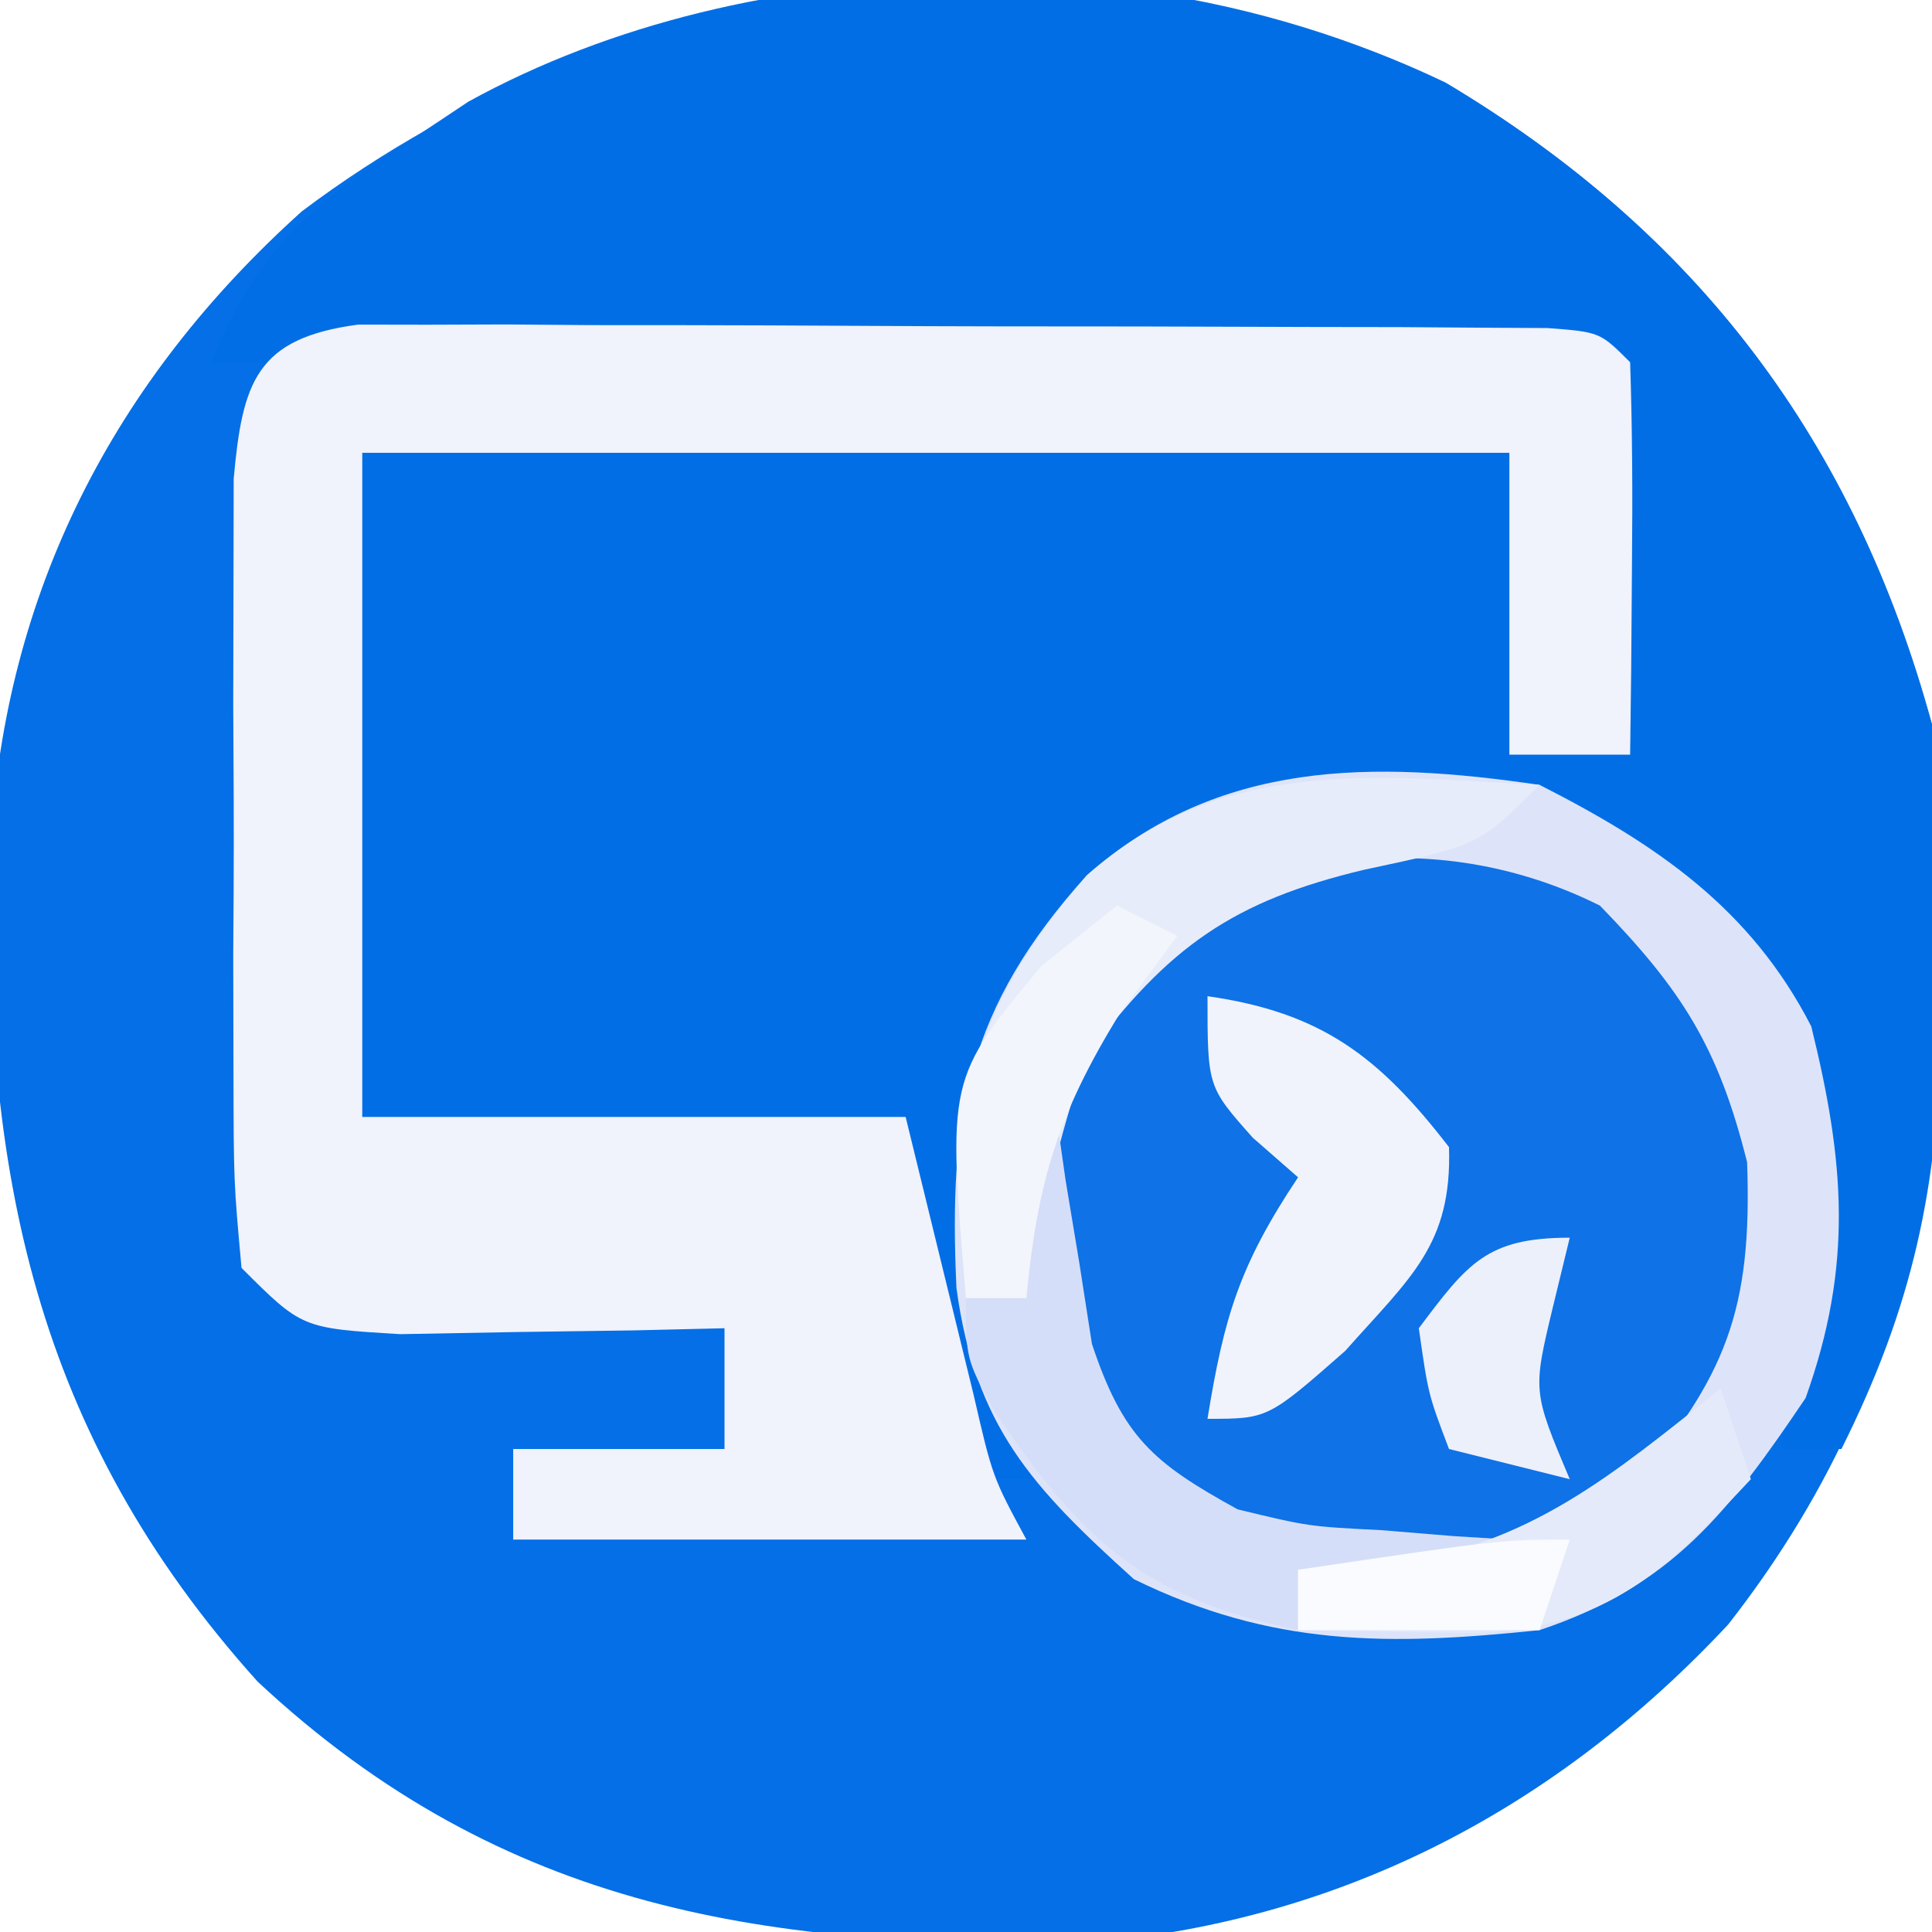
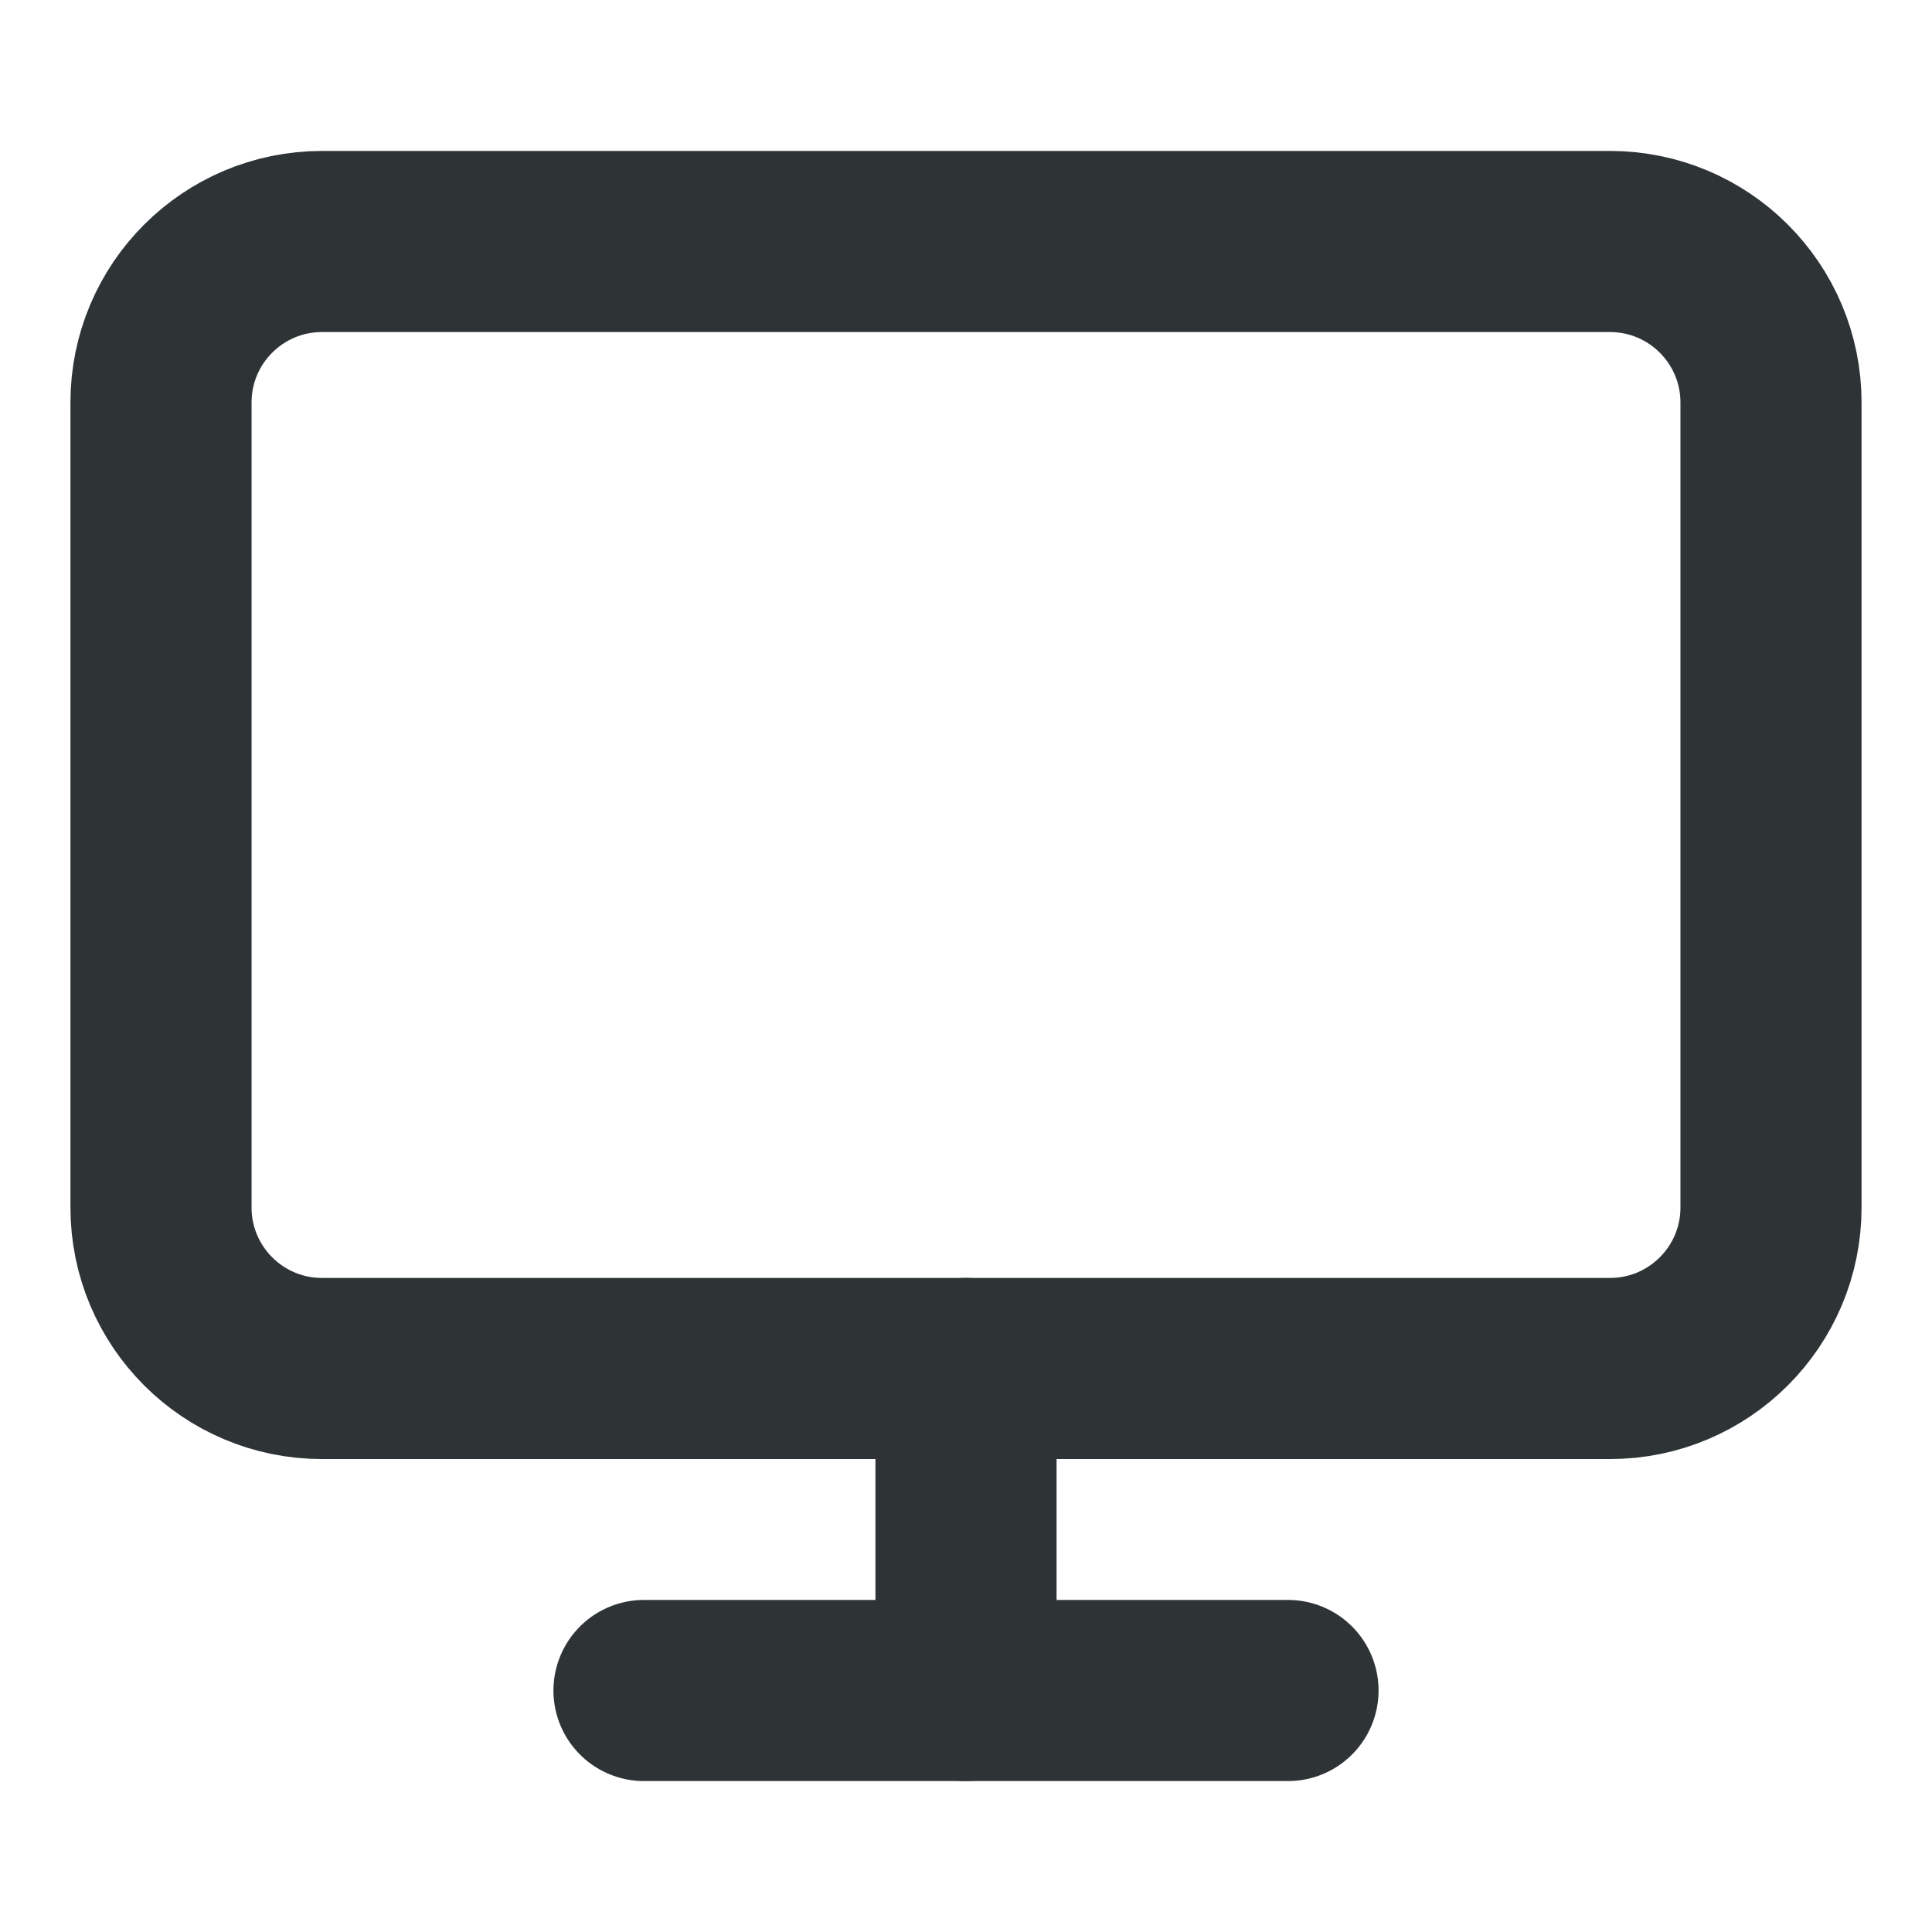
- <svg xmlns="http://www.w3.org/2000/svg" version="1.1" width="64" height="64">
-   <path d="M0 0 C8.345 4.976 13.534 11.863 16.109 21.258 C17.108 32.358 16.459 41.992 9.359 51.07 C3.702 57.128 -3.345 60.849 -11.625 61.594 C-22.354 61.835 -31.198 60.583 -39.359 52.961 C-46.753 44.737 -48.473 36.023 -48.203 25.246 C-47.729 16.86 -44.116 9.855 -37.891 4.258 C-27.152 -3.818 -12.324 -5.914 0 0 Z " fill="#046FE6" transform="translate(47.89062,2.742188)" />
-   <path d="M0 0 C8.335 4.97 13.552 11.865 16.109 21.258 C16.321 23.932 16.442 26.464 16.422 29.133 C16.421 29.837 16.419 30.54 16.418 31.266 C16.319 36.585 15.473 40.531 13.109 45.258 C12.449 45.258 11.789 45.258 11.109 45.258 C11.216 44.533 11.323 43.809 11.434 43.062 C12.466 35.214 12.466 35.214 9.109 28.258 C5.588 24.994 2.805 23.97 -1.891 23.758 C-6.561 23.955 -9.351 25.073 -12.891 28.258 C-14.799 31.316 -15.162 33.677 -15.141 37.258 C-15.146 38.103 -15.151 38.949 -15.156 39.82 C-14.876 42.393 -14.185 44.038 -12.891 46.258 C-13.881 46.258 -14.871 46.258 -15.891 46.258 C-17.242 41.95 -17.891 38.838 -17.891 34.258 C-23.831 34.258 -29.771 34.258 -35.891 34.258 C-35.891 26.998 -35.891 19.738 -35.891 12.258 C-23.351 12.258 -10.811 12.258 2.109 12.258 C2.109 15.558 2.109 18.858 2.109 22.258 C3.429 22.258 4.749 22.258 6.109 22.258 C5.779 17.968 5.449 13.678 5.109 9.258 C3.822 9.258 2.536 9.258 1.21 9.258 C-12.824 9.258 -26.857 9.258 -40.891 9.258 C-39.458 5.738 -37.807 4.19 -34.641 2.133 C-33.893 1.635 -33.145 1.138 -32.375 0.625 C-22.921 -4.577 -9.737 -4.672 0 0 Z " fill="#026EE6" transform="translate(47.89062,2.742188)" />
-   <path d="M0 0 C3.884 1.977 6.991 4.087 9 8 C10.109 12.497 10.389 15.914 8.812 20.312 C6.264 24.092 4.381 26.54 0 28 C-4.995 28.524 -8.88 28.55 -13.438 26.312 C-16.797 23.281 -18.694 21.259 -19.316 16.668 C-19.582 10.95 -18.968 7.397 -15 3 C-10.639 -0.848 -5.536 -0.807 0 0 Z " fill="#0F72E6" transform="translate(51,26)" />
-   <path d="M0 0 C0.756 0.001 1.513 0.003 2.292 0.004 C3.578 -0 3.578 -0 4.891 -0.005 C5.818 0.002 6.745 0.009 7.7 0.017 C8.649 0.017 9.599 0.018 10.577 0.018 C12.585 0.021 14.593 0.029 16.601 0.041 C19.687 0.06 22.773 0.062 25.858 0.062 C27.806 0.067 29.753 0.072 31.7 0.079 C33.094 0.081 33.094 0.081 34.516 0.083 C35.37 0.089 36.224 0.095 37.105 0.102 C37.86 0.106 38.616 0.11 39.395 0.114 C41.134 0.247 41.134 0.247 42.134 1.247 C42.206 3.434 42.218 5.622 42.196 7.81 C42.187 9.007 42.178 10.205 42.169 11.439 C42.157 12.365 42.146 13.292 42.134 14.247 C40.814 14.247 39.494 14.247 38.134 14.247 C38.134 10.947 38.134 7.647 38.134 4.247 C25.594 4.247 13.054 4.247 0.134 4.247 C0.134 11.507 0.134 18.767 0.134 26.247 C6.074 26.247 12.014 26.247 18.134 26.247 C18.882 29.307 19.631 32.367 20.38 35.427 C21.012 38.172 21.012 38.172 22.134 40.247 C16.524 40.247 10.914 40.247 5.134 40.247 C5.134 39.257 5.134 38.267 5.134 37.247 C7.444 37.247 9.754 37.247 12.134 37.247 C12.134 35.927 12.134 34.607 12.134 33.247 C11.146 33.27 10.159 33.294 9.142 33.318 C7.86 33.336 6.579 33.354 5.259 33.372 C3.983 33.395 2.706 33.419 1.392 33.443 C-1.866 33.247 -1.866 33.247 -3.866 31.247 C-4.125 28.39 -4.125 28.39 -4.132 24.778 C-4.134 23.486 -4.137 22.193 -4.14 20.861 C-4.135 20.186 -4.131 19.511 -4.127 18.816 C-4.116 16.755 -4.127 14.695 -4.14 12.634 C-4.137 11.341 -4.135 10.048 -4.132 8.716 C-4.13 7.524 -4.127 6.333 -4.125 5.105 C-3.835 1.902 -3.38 0.448 0 0 Z " fill="#F0F2FC" transform="translate(11.86623,10.75276)" />
-   <path d="M0 0 C3.884 1.977 6.991 4.087 9 8 C10.109 12.497 10.389 15.914 8.812 20.312 C6.264 24.092 4.381 26.54 0 28 C-4.995 28.524 -8.88 28.55 -13.438 26.312 C-16.797 23.281 -18.694 21.259 -19.316 16.668 C-19.582 10.95 -18.968 7.397 -15 3 C-10.639 -0.848 -5.536 -0.807 0 0 Z M-15 7 C-16.849 10.697 -16.476 14.965 -16 19 C-14.204 21.934 -13.056 23.472 -10 25 C-5.201 25.518 -1.266 25.712 3 23.312 C6.181 19.635 7.05 17.394 6.875 12.5 C5.921 8.683 4.718 6.801 2 4 C-3.815 1.093 -10.697 2.28 -15 7 Z " fill="#DDE4F9" transform="translate(51,26)" />
-   <path d="M0 0 C-2 2 -2 2 -5.812 2.812 C-10.131 3.839 -12.306 5.355 -15 9 C-15.949 11.677 -16.476 14.191 -17 17 C-17.66 17 -18.32 17 -19 17 C-19.418 10.937 -19.133 7.803 -15 3 C-10.537 -0.938 -5.627 -0.295 0 0 Z " fill="#E7ECFA" transform="translate(51,26)" />
-   <path d="M0 0 C3.773 0.539 5.682 1.995 8 5 C8.104 8.238 6.726 9.31 4.562 11.75 C2 14 2 14 0 14 C0.547 10.625 1.055 8.918 3 6 C2.505 5.567 2.01 5.134 1.5 4.688 C0 3 0 3 0 0 Z " fill="#F0F3FC" transform="translate(40,33)" />
-   <path d="M0 0 C0.33 0 0.66 0 1 0 C1.098 0.687 1.196 1.374 1.297 2.082 C1.521 3.434 1.521 3.434 1.75 4.812 C1.889 5.706 2.028 6.599 2.172 7.52 C3.199 10.597 4.179 11.45 7 13 C9.349 13.567 9.349 13.567 11.75 13.688 C12.549 13.753 13.348 13.819 14.172 13.887 C15.077 13.943 15.077 13.943 16 14 C16 14.33 16 14.66 16 15 C13.69 15 11.38 15 9 15 C9 15.66 9 16.32 9 17 C3.739 15.899 1.759 13.926 -1.117 9.656 C-2 8 -2 8 -2 6 C-1.34 6 -0.68 6 0 6 C0 4.02 0 2.04 0 0 Z " fill="#D5DEF8" transform="translate(34,37)" />
-   <path d="M0 0 C0.33 0.99 0.66 1.98 1 3 C-1.848 6.044 -3.698 7.89 -8.043 8.098 C-8.751 8.086 -9.458 8.074 -10.188 8.062 C-12.075 8.032 -12.075 8.032 -14 8 C-14 7.34 -14 6.68 -14 6 C-12.989 5.938 -11.979 5.876 -10.938 5.812 C-6.326 5.191 -3.587 2.855 0 0 Z " fill="#E5EAFA" transform="translate(57,46)" />
-   <path d="M0 0 C0.66 0.33 1.32 0.66 2 1 C1.361 1.866 0.721 2.732 0.062 3.625 C-1.975 6.96 -2.634 9.16 -3 13 C-3.66 13 -4.32 13 -5 13 C-5.615 5.738 -5.615 5.738 -2.5 2 C-1.675 1.34 -0.85 0.68 0 0 Z " fill="#F3F5FC" transform="translate(37,30)" />
-   <path d="M0 0 C-0.186 0.763 -0.371 1.526 -0.562 2.312 C-1.228 5.09 -1.228 5.09 0 8 C-1.32 7.67 -2.64 7.34 -4 7 C-4.688 5.188 -4.688 5.188 -5 3 C-3.384 0.846 -2.745 0 0 0 Z " fill="#ECF0FB" transform="translate(52,41)" />
-   <path d="M0 0 C-0.33 0.99 -0.66 1.98 -1 3 C-3.64 3 -6.28 3 -9 3 C-9 2.34 -9 1.68 -9 1 C-2.25 0 -2.25 0 0 0 Z " fill="#FAFBFE" transform="translate(52,51)" />
+ <svg xmlns="http://www.w3.org/2000/svg" width="24" height="24" viewBox="0 0 24 24" fill="none" stroke="#2e3436" stroke-width="2.25" stroke-linecap="round" stroke-linejoin="round">
+   <rect width="20" height="14" x="2" y="3" rx="2" />
+   <line x1="8" x2="16" y1="21" y2="21" />
+   <line x1="12" x2="12" y1="17" y2="21" />
</svg>
